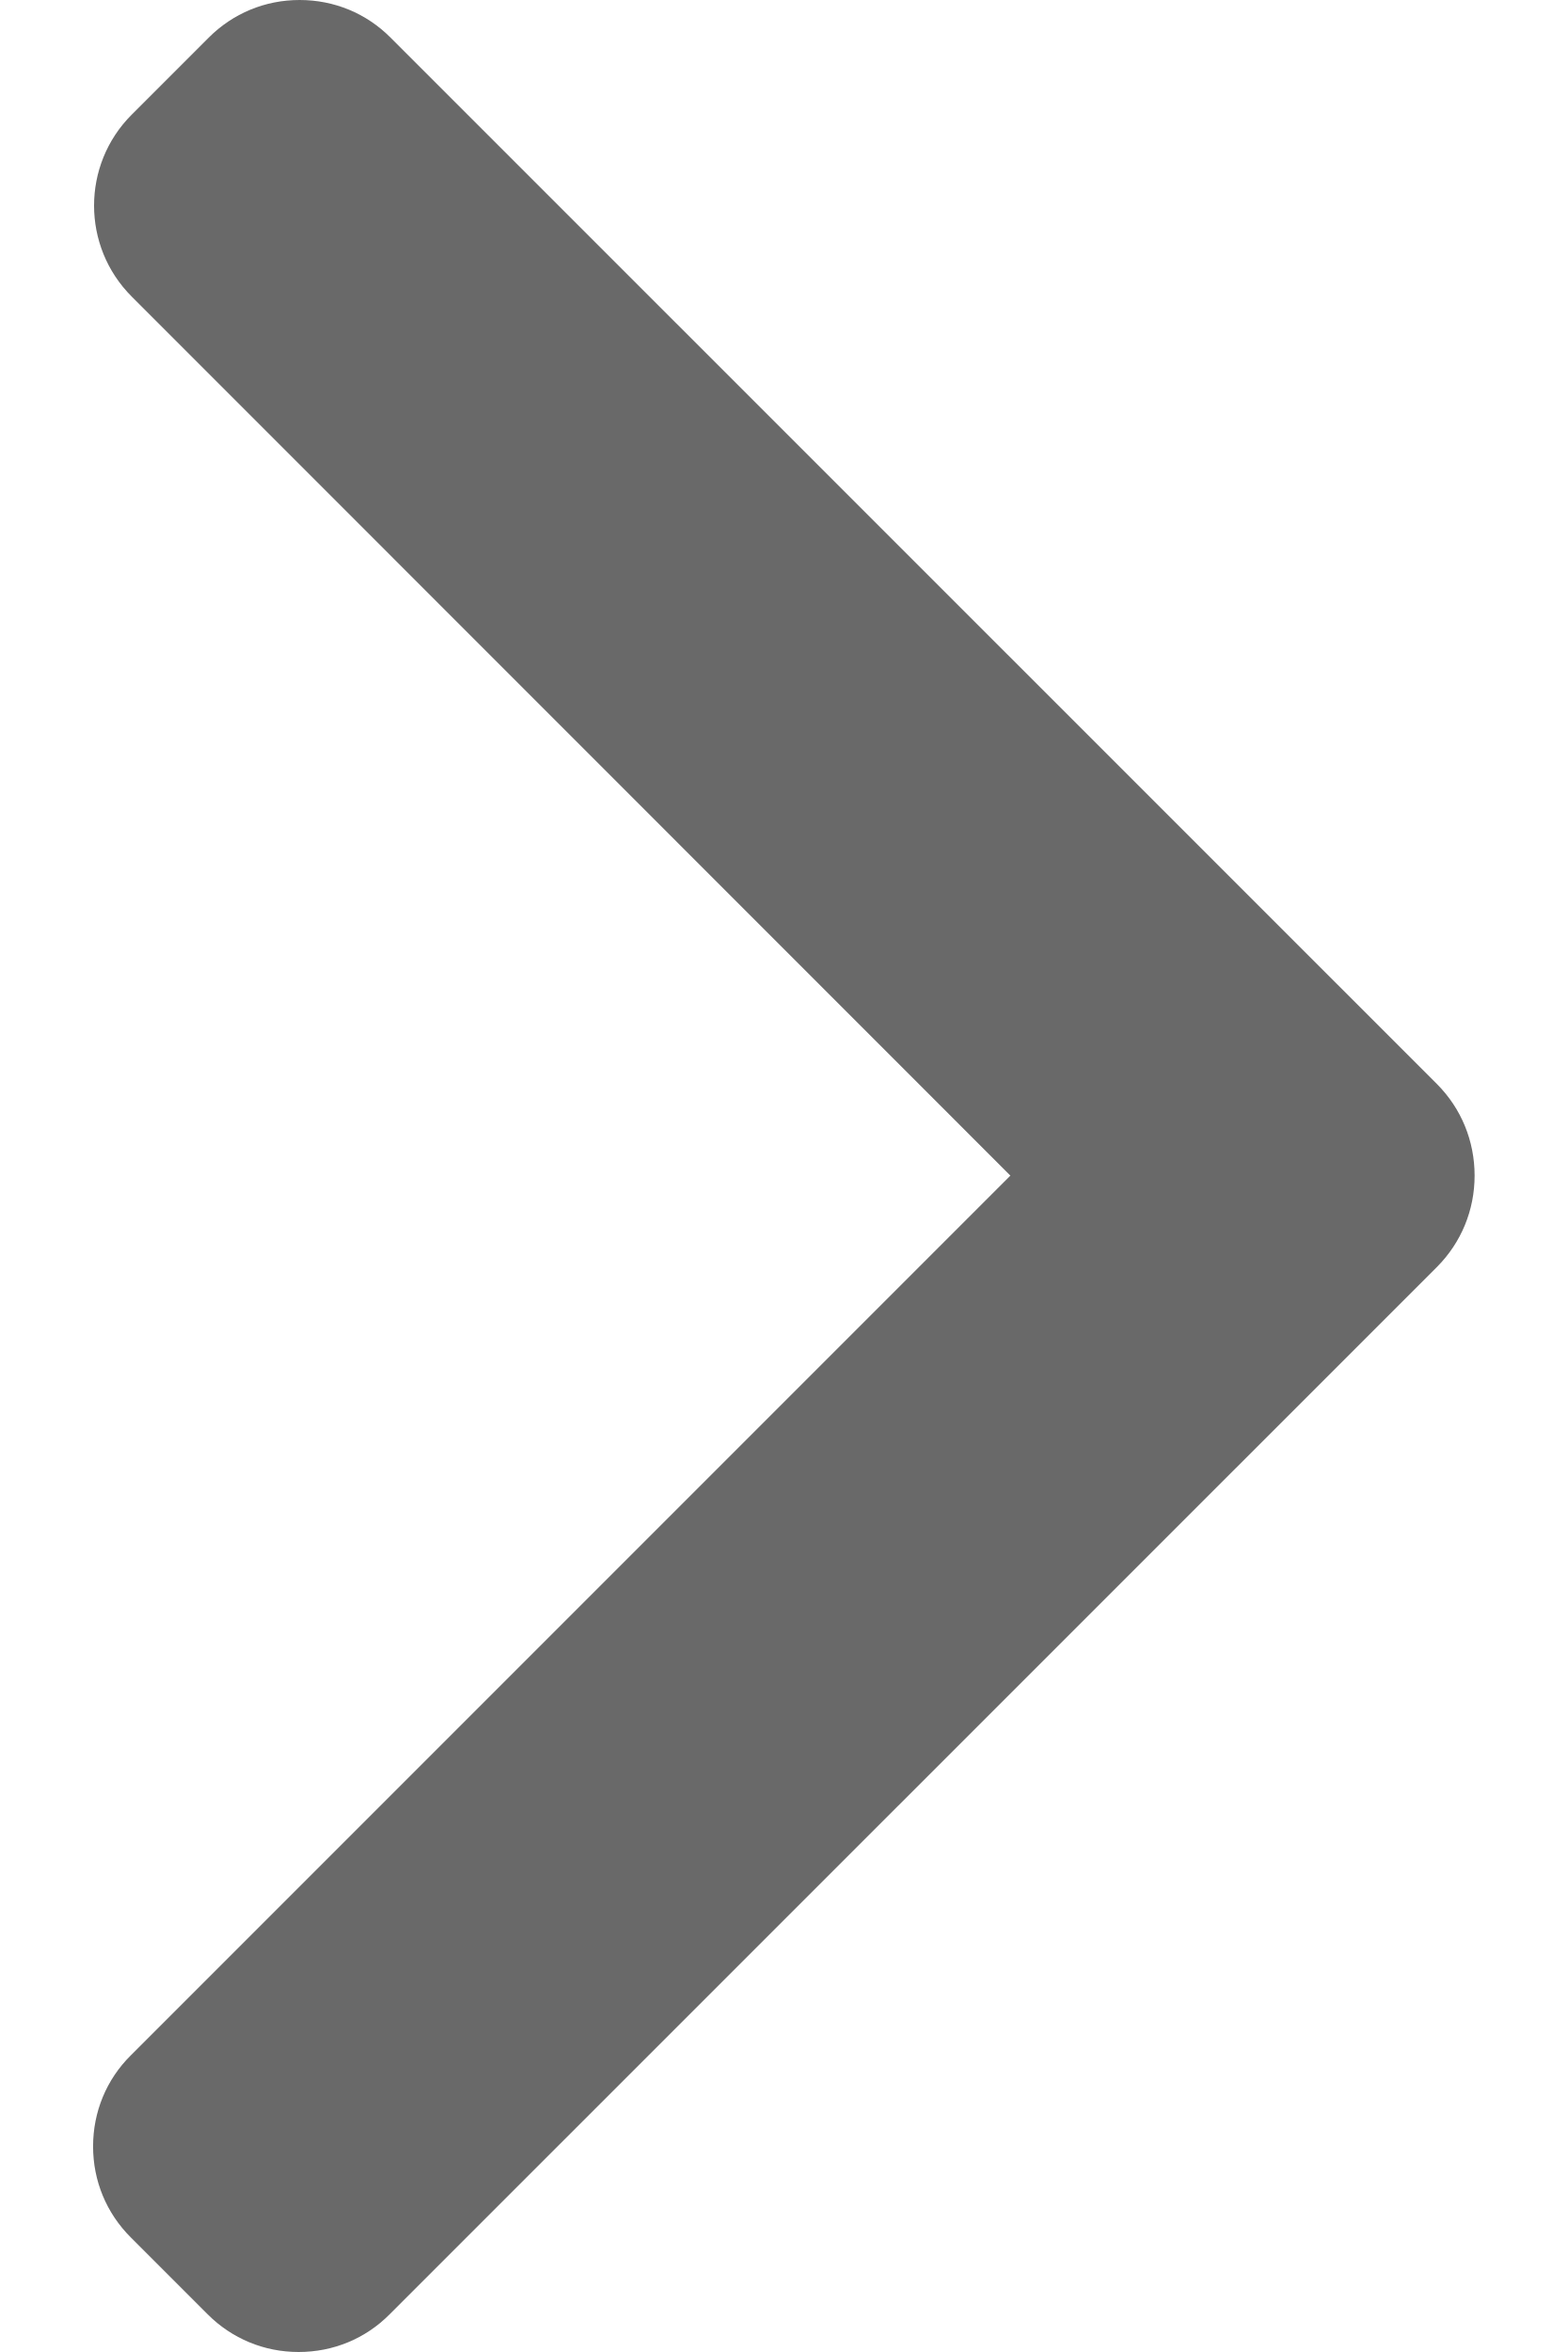
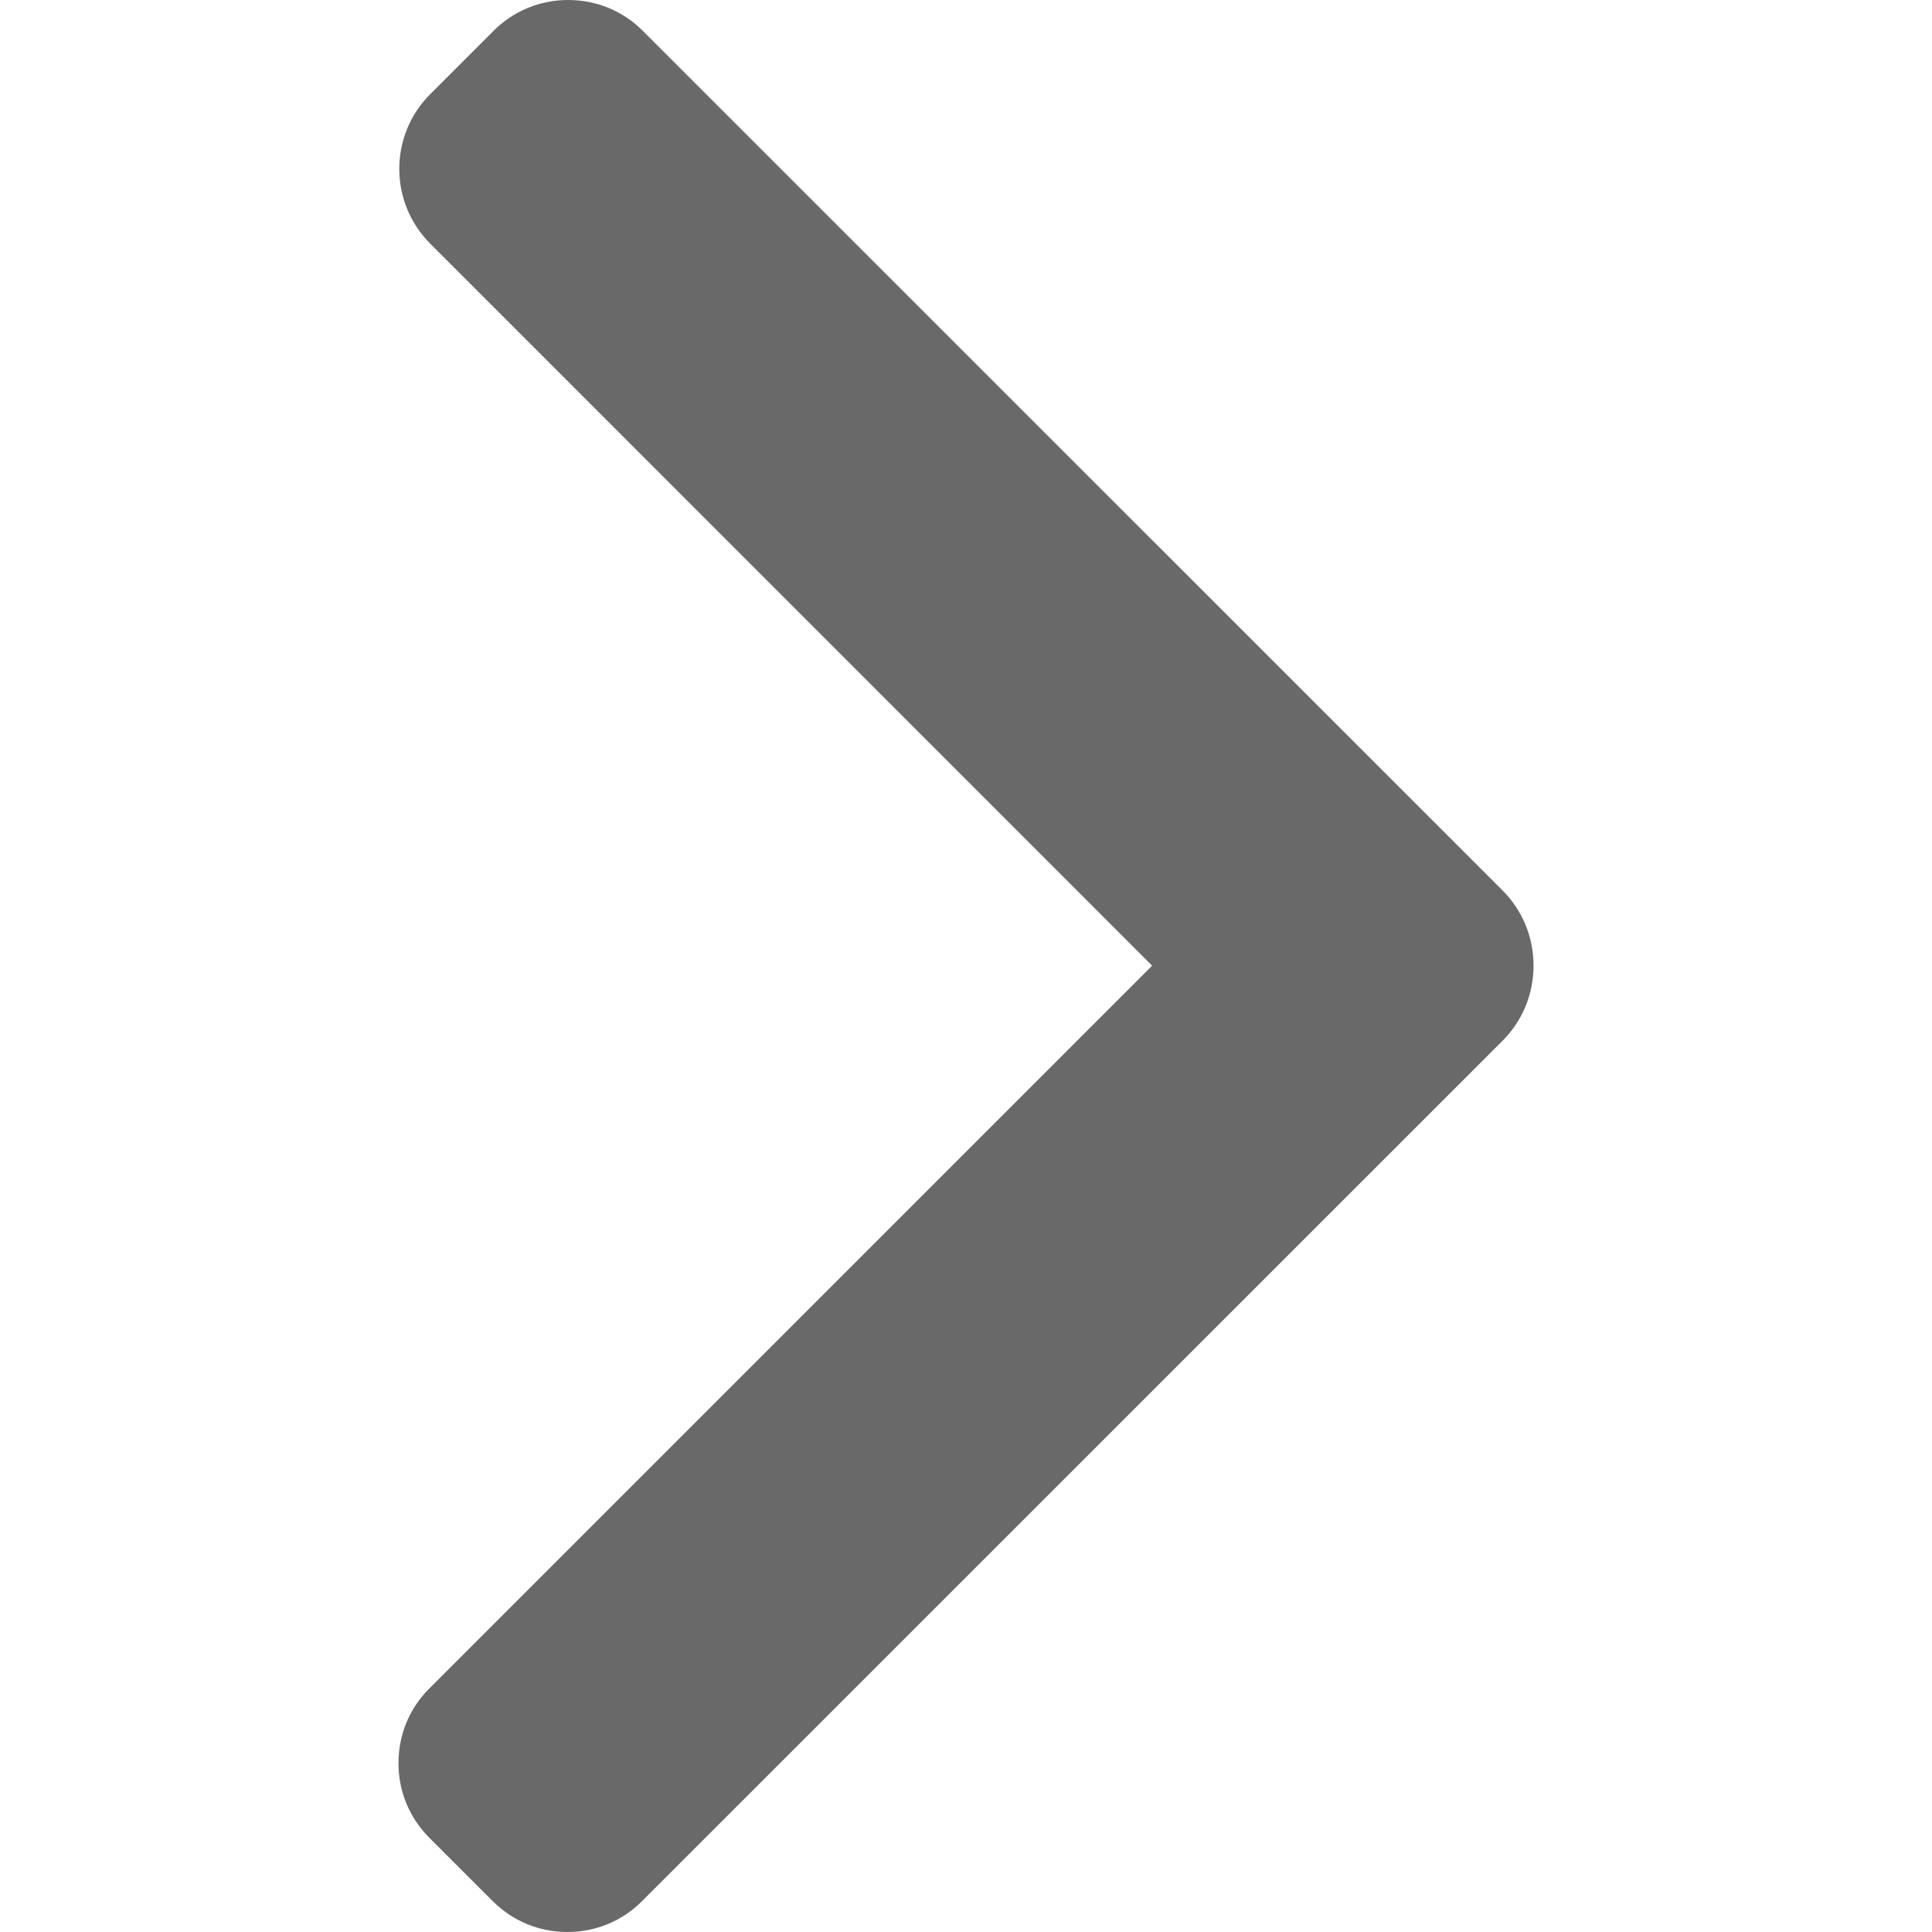
- <svg xmlns="http://www.w3.org/2000/svg" width="8" height="12" viewBox="0 0 8 12" fill="none">
+ <svg xmlns="http://www.w3.org/2000/svg" width="12" height="12" viewBox="0 0 8 12" fill="none">
  <path d="M7.334 5.532L1.993 0.192C1.87 0.068 1.705 0 1.529 0C1.353 0 1.189 0.068 1.065 0.192L0.672 0.585C0.416 0.841 0.416 1.257 0.672 1.513L5.156 5.998L0.667 10.487C0.543 10.61 0.475 10.775 0.475 10.951C0.475 11.127 0.543 11.291 0.667 11.415L1.06 11.808C1.184 11.932 1.348 12 1.524 12C1.7 12 1.865 11.932 1.988 11.808L7.334 6.463C7.457 6.339 7.525 6.174 7.525 5.998C7.525 5.821 7.457 5.656 7.334 5.532Z" fill="#696969" />
</svg>
